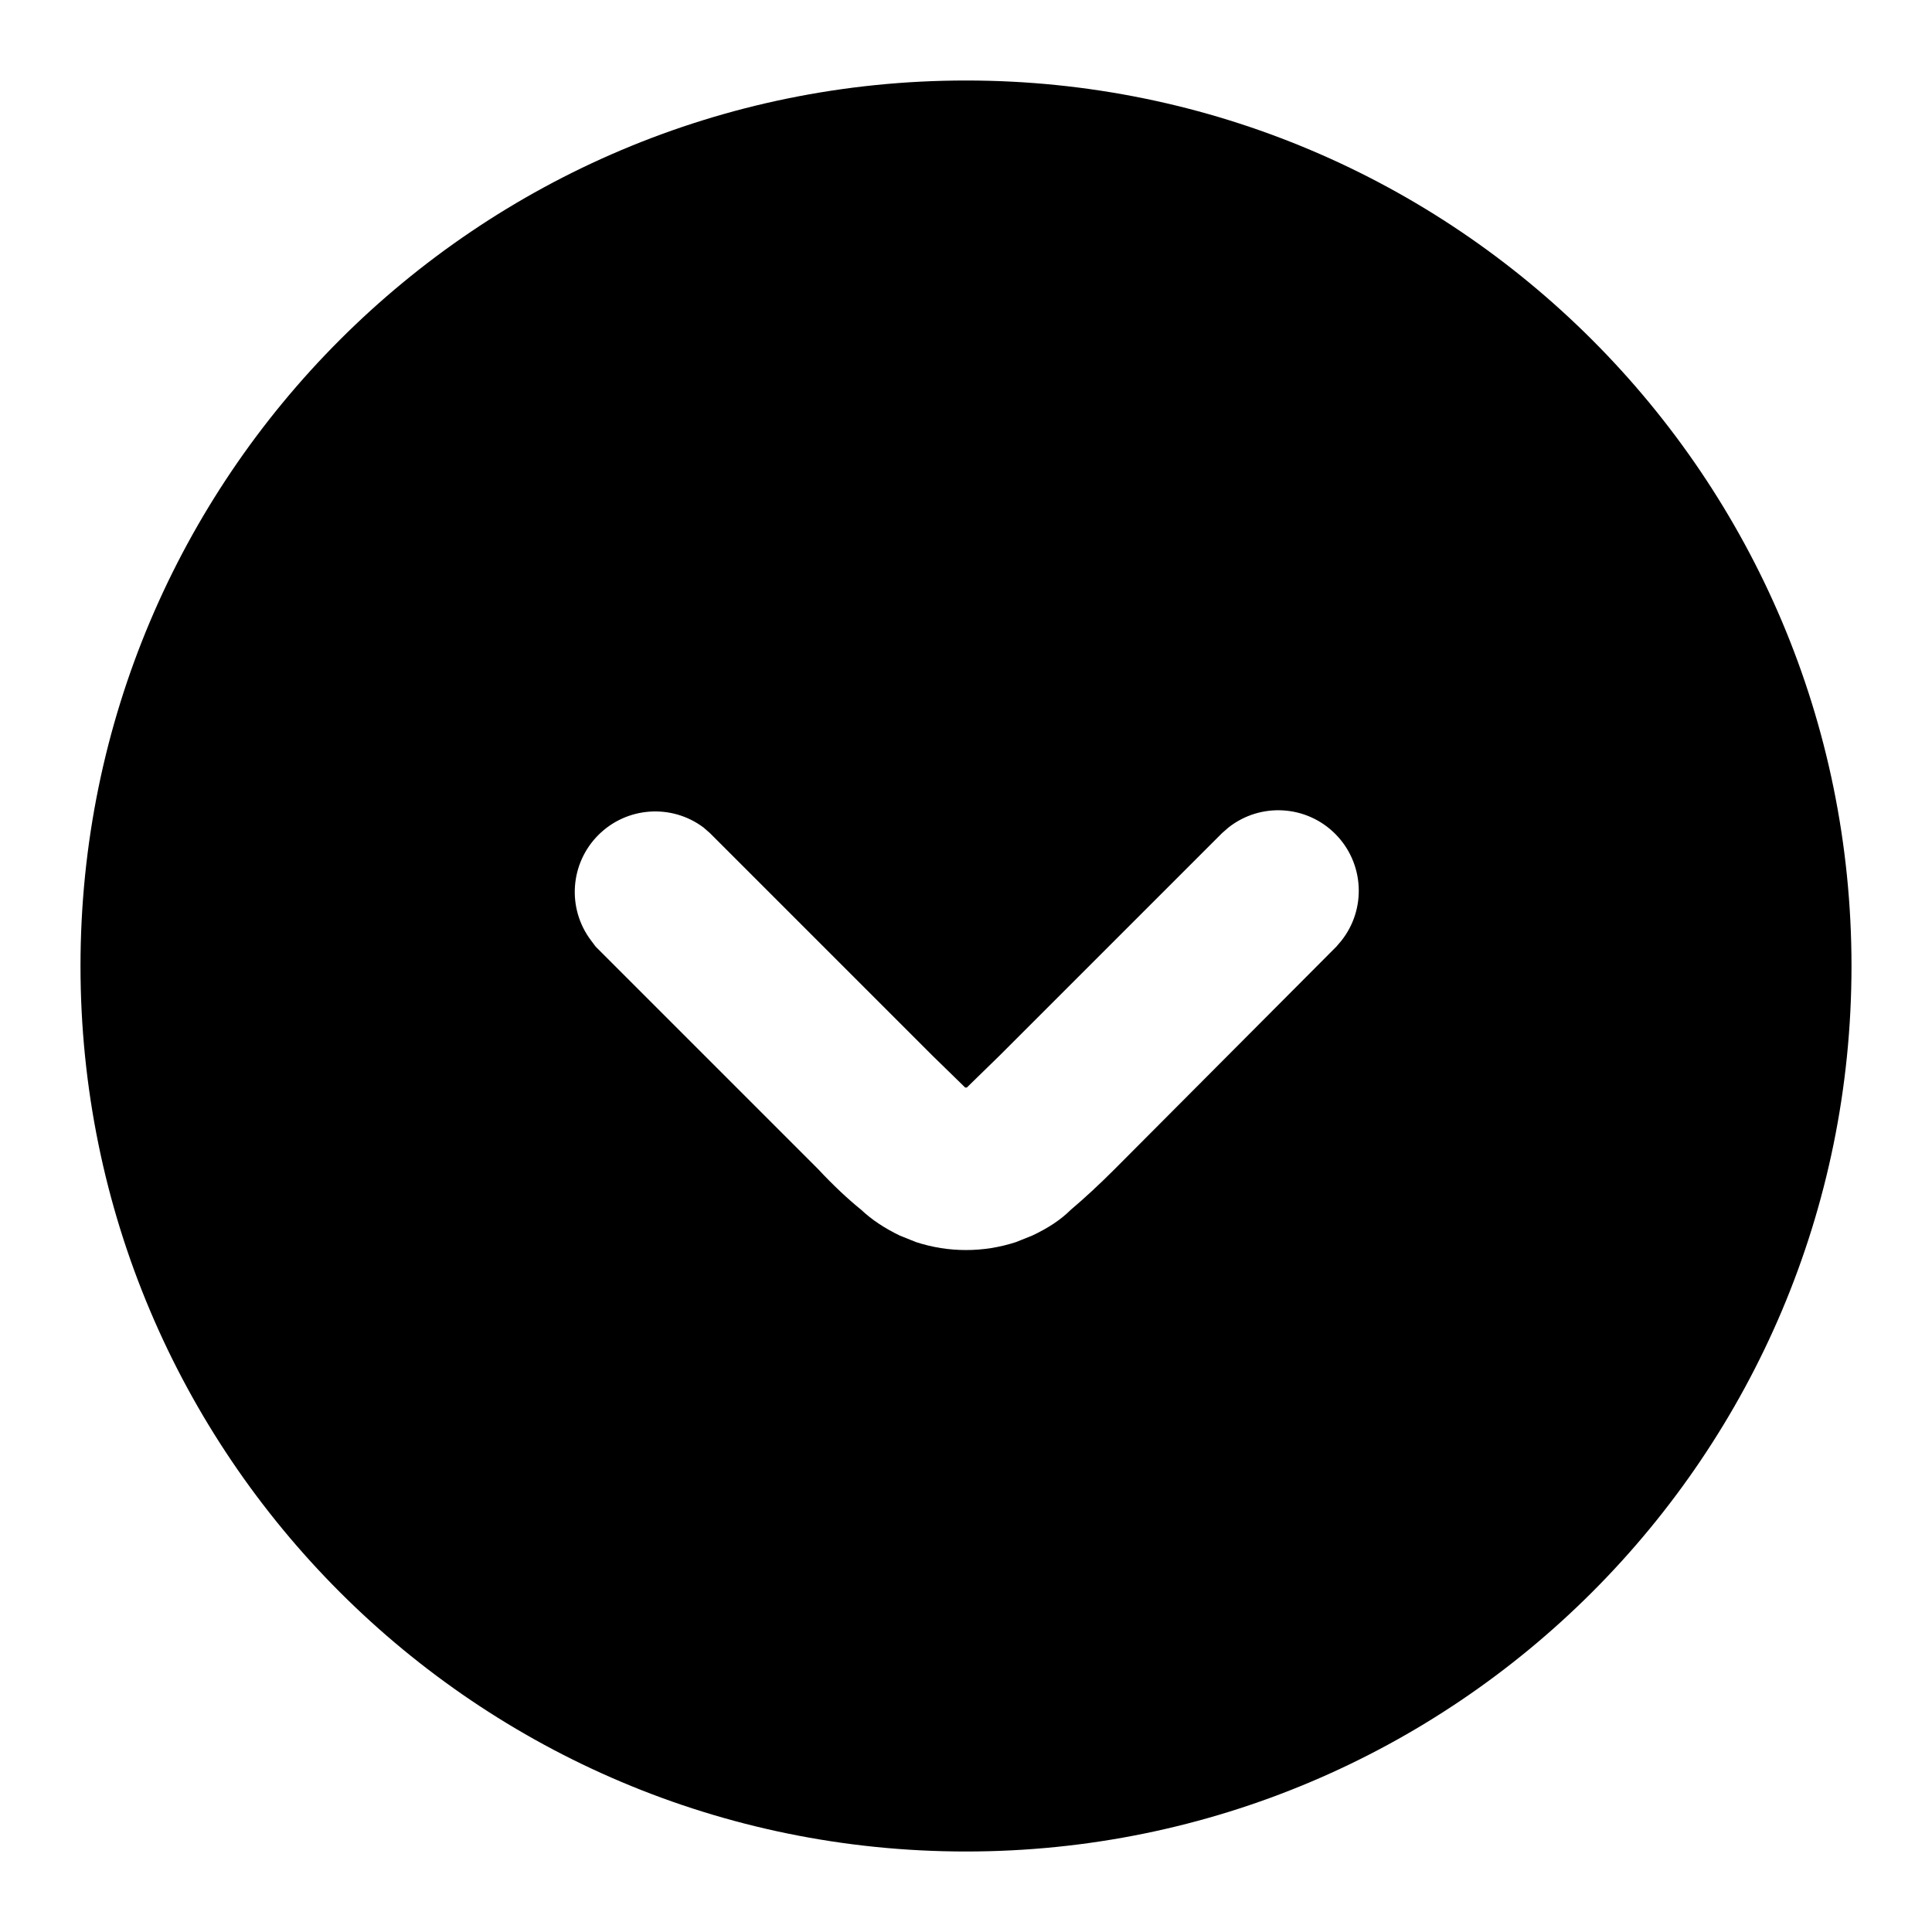
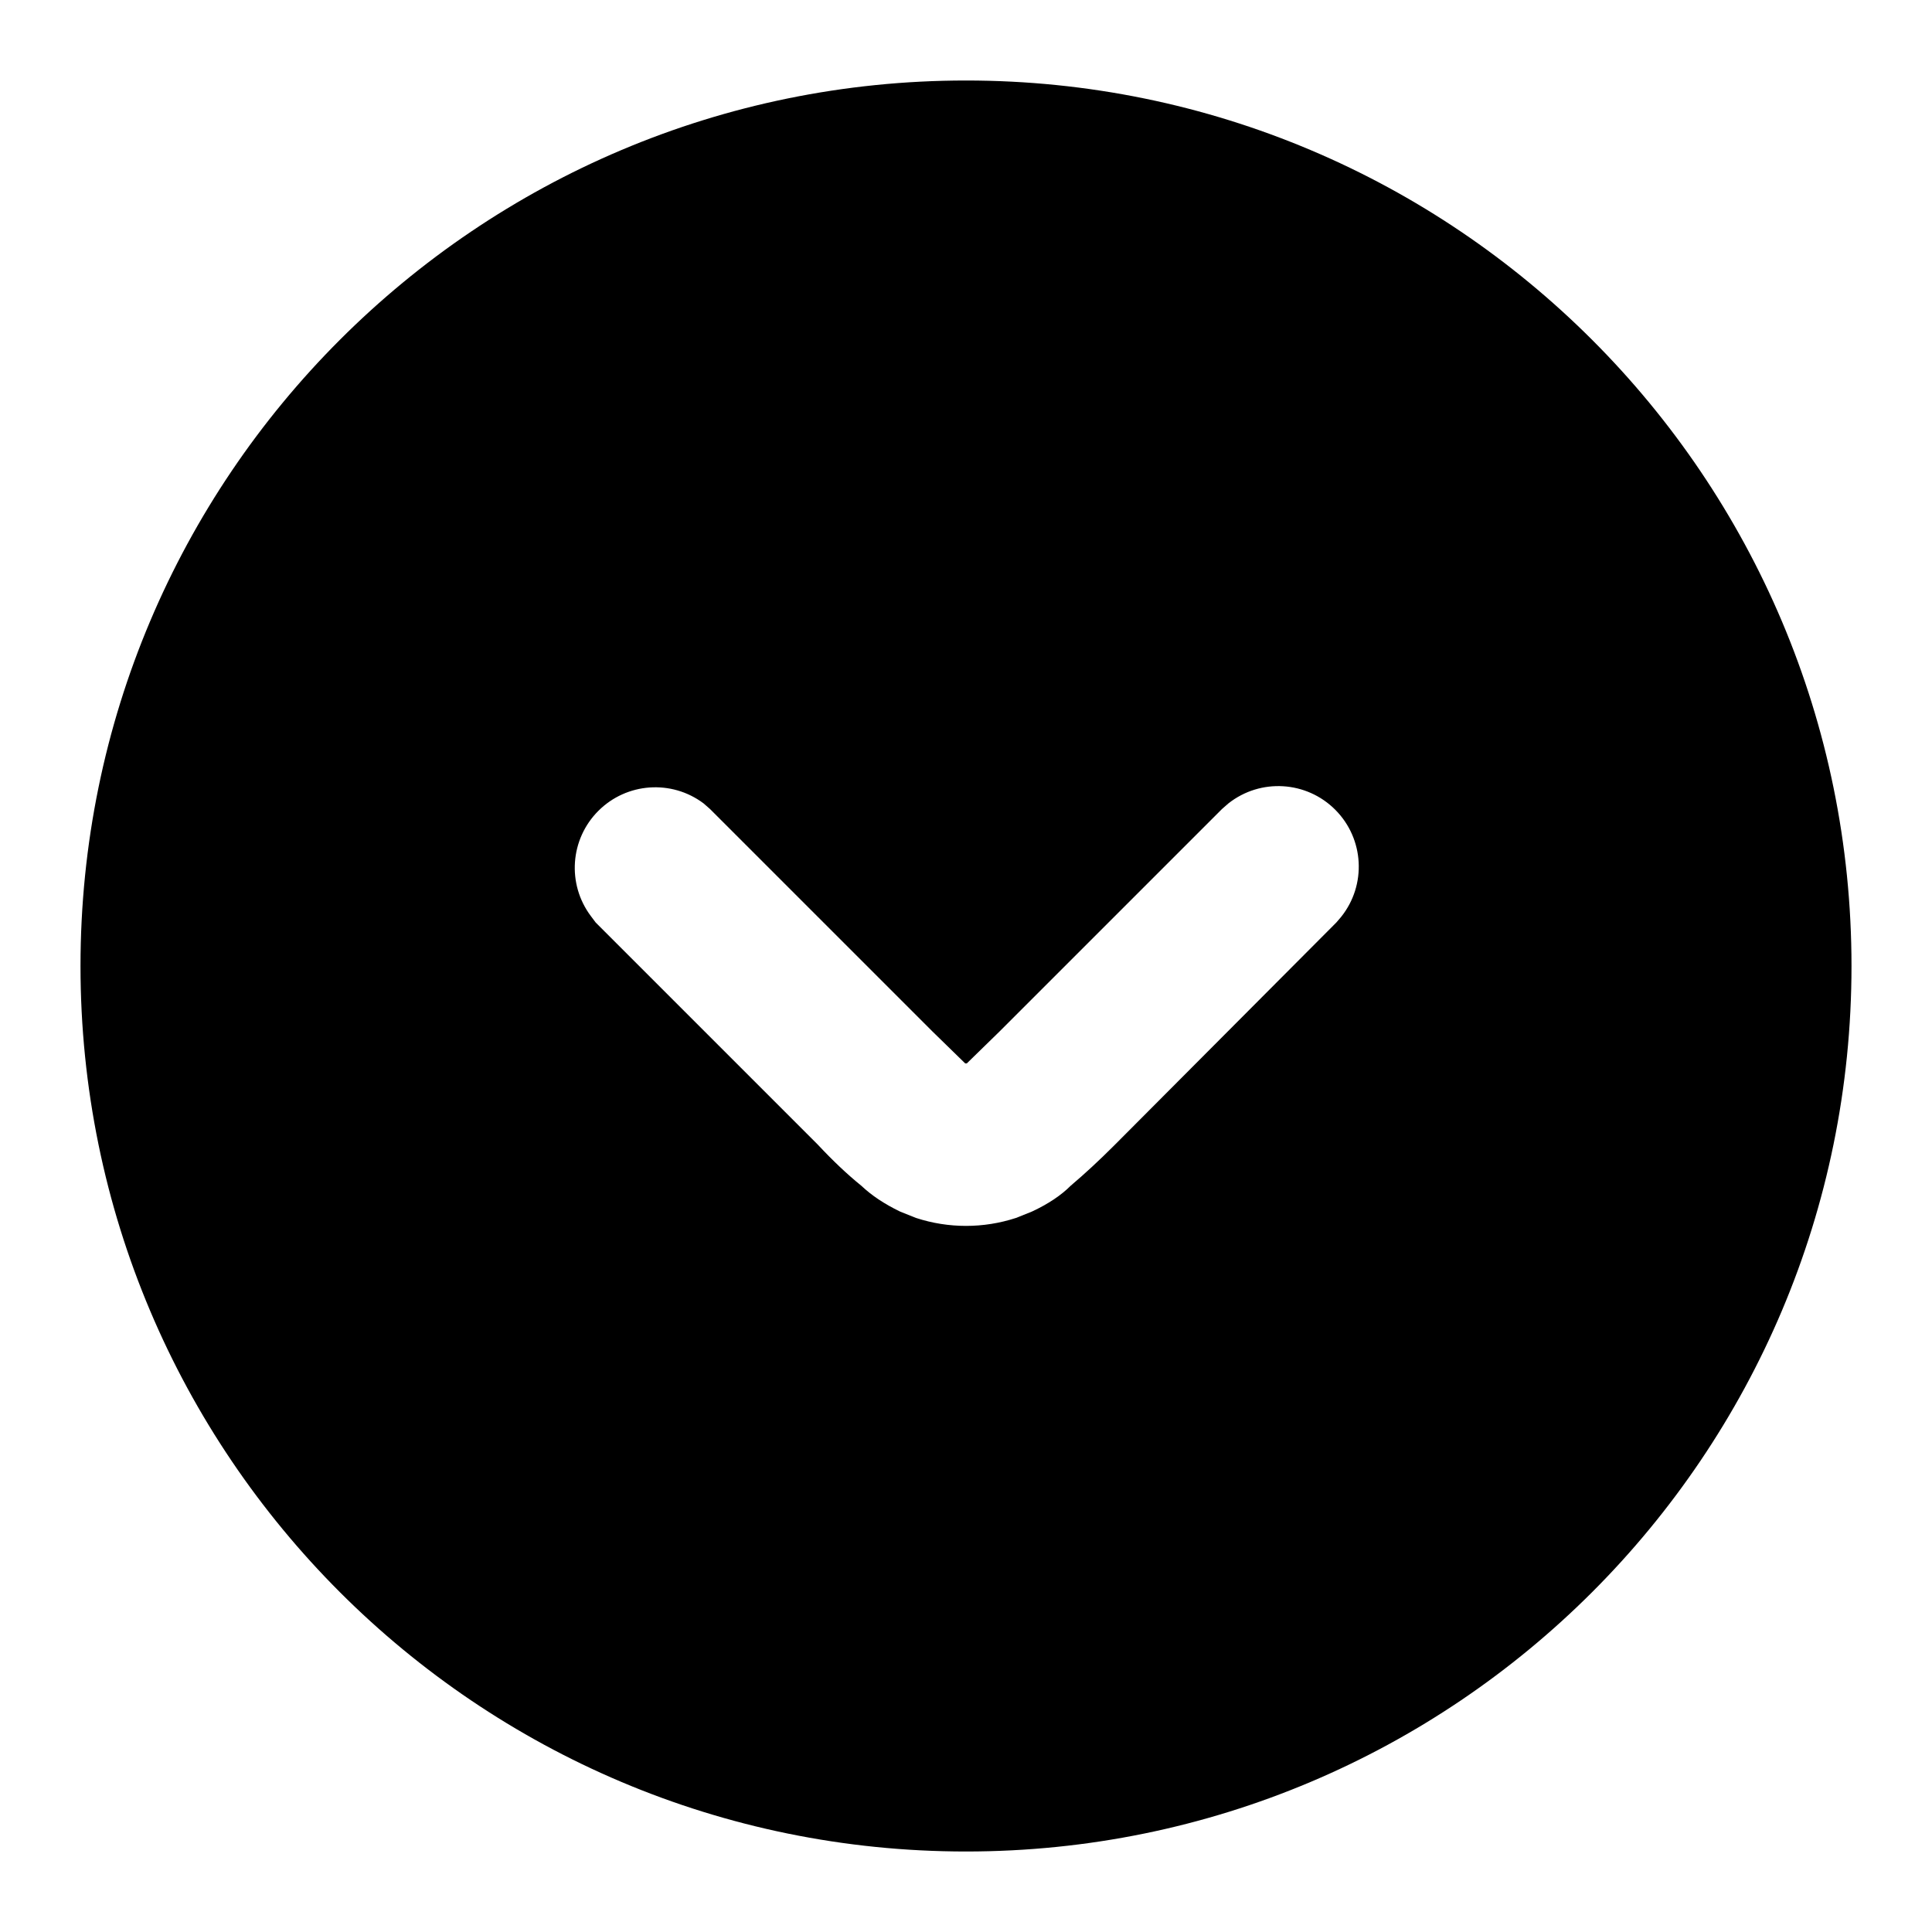
<svg xmlns="http://www.w3.org/2000/svg" viewBox="0 0 24 24" width="24" height="24">
-   <path fill-rule="evenodd" d="M12 1a11 11 0 1 1 0 22 11 11 0 0 1 0-22m-3.26 9.28a1 1 0 0 0-1.4 1.4l.06.08 2.76 2.76q.28.3.54.51.19.18.48.32l.2.08a2 2 0 0 0 1.24 0l.2-.08q.3-.14.48-.32.26-.22.54-.5l2.76-2.77.06-.07a1 1 0 0 0-1.4-1.41l-.08.07-2.76 2.76-.41.4h-.02l-.41-.4-2.76-2.76z" clip-rule="evenodd" />
+   <path fill-rule="evenodd" d="M12 1a11 11 0 1 1 0 22 11 11 0 0 1 0-22M8.74 9.98A1 1 0 0 0 7.34 11.38L7.4 11.46L10.16 14.22Q10.44 14.52 10.7 14.73Q10.89 14.91 11.18 15.05L11.38 15.13A2 2 0 0 0 12.62 15.13L12.82 15.05Q13.12 14.91 13.3 14.73Q13.56 14.51 13.84 14.23L16.6 11.46L16.66 11.39A1 1 0 0 0 15.26 9.98L15.18 10.05L12.42 12.81L12.01 13.21L11.99 13.21L11.58 12.81L8.82 10.05Z" clip-rule="evenodd" />
</svg>
